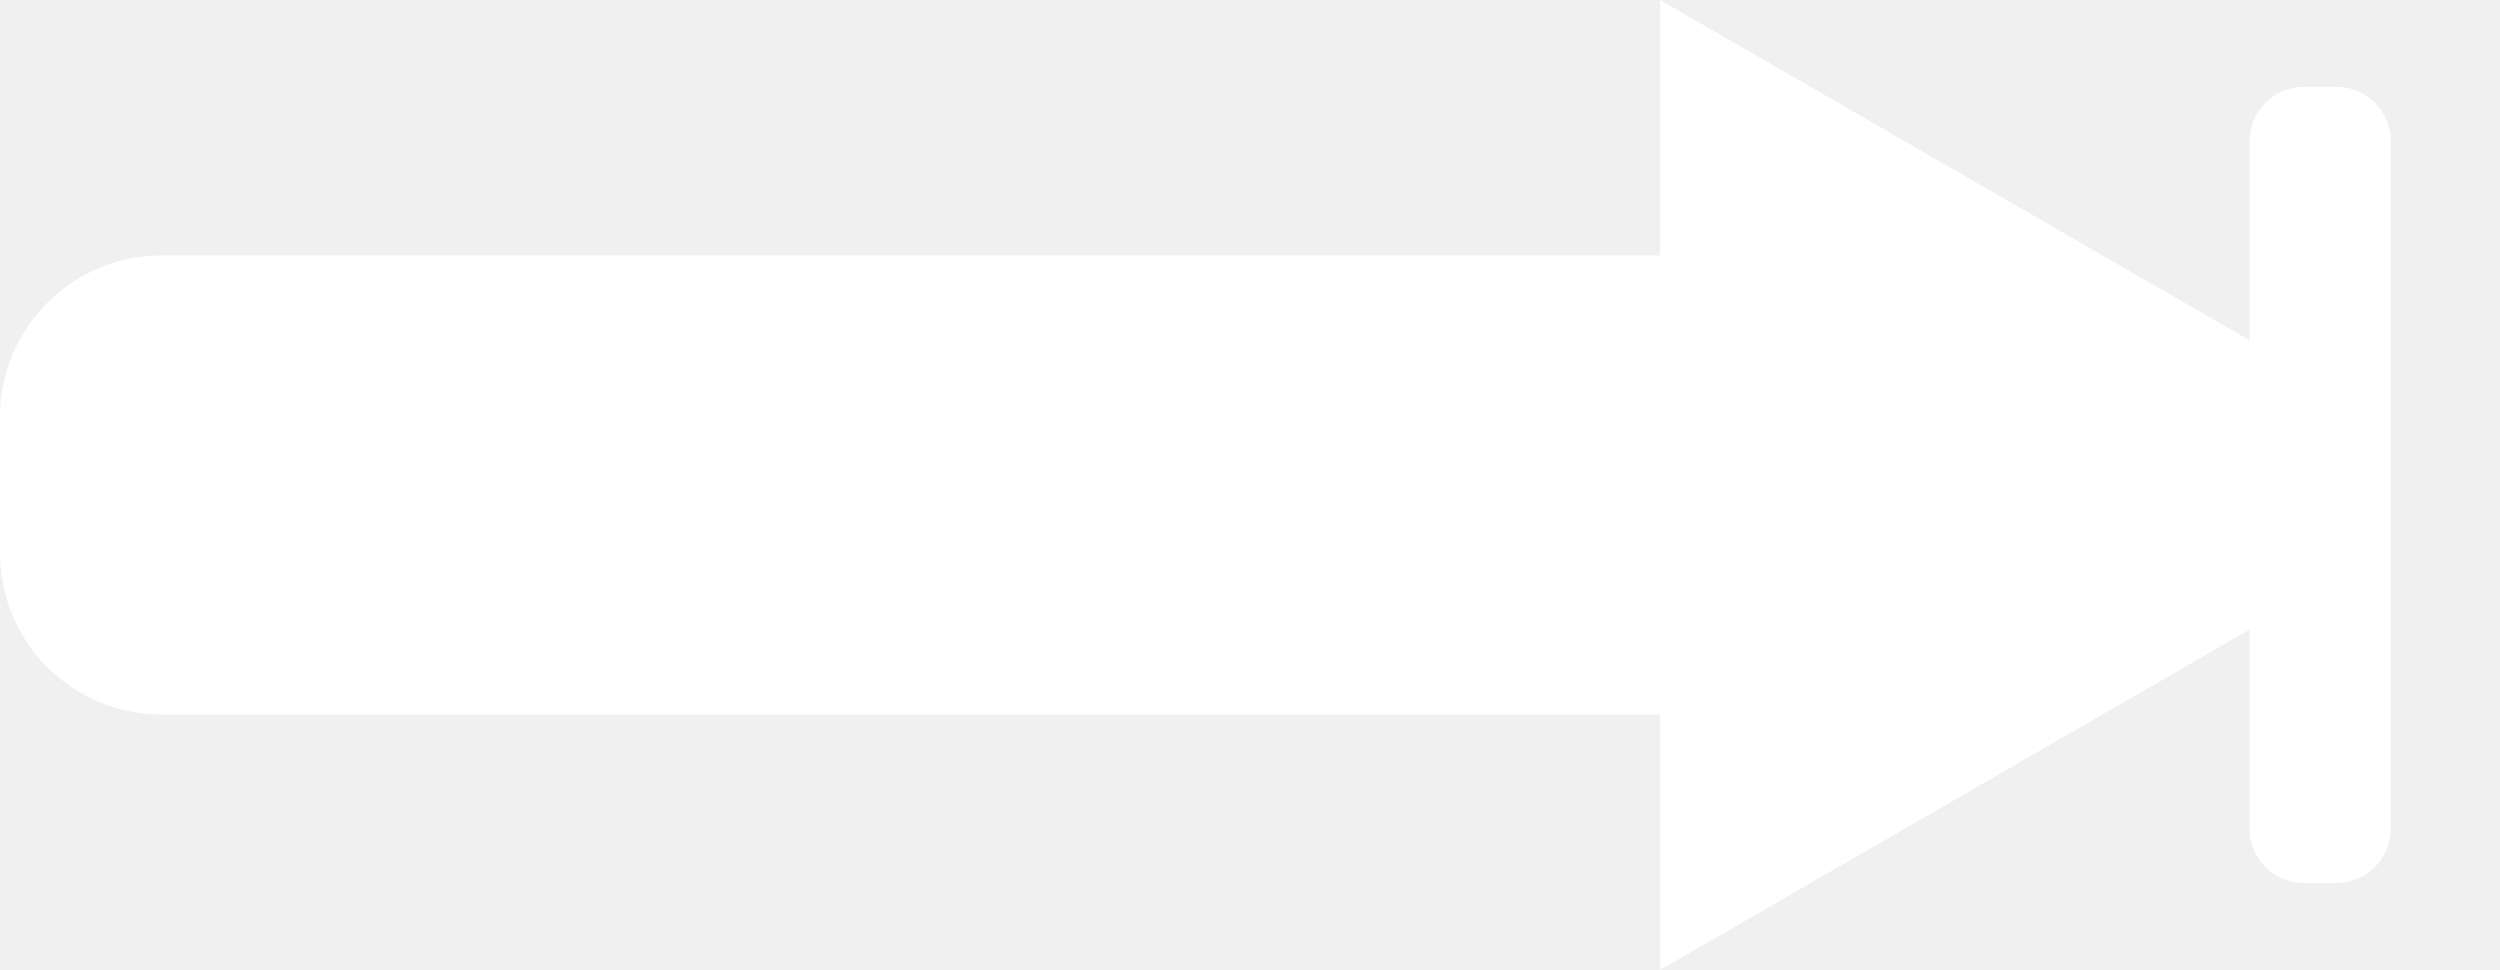
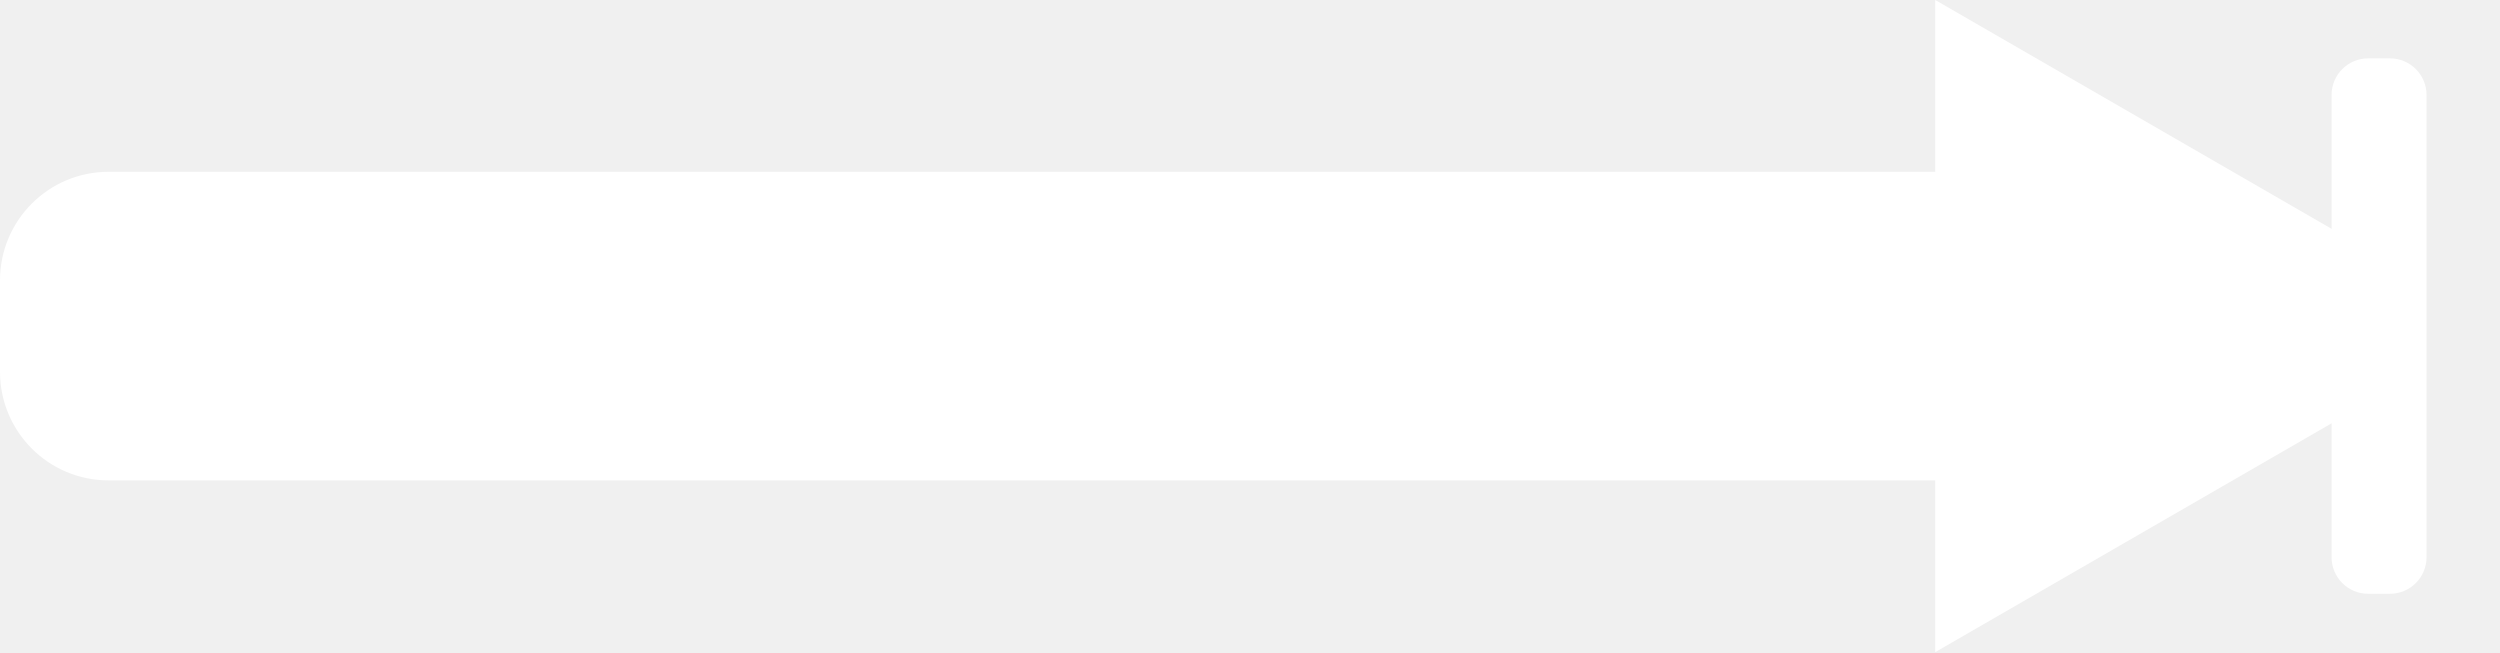
- <svg xmlns="http://www.w3.org/2000/svg" width="220.404" height="85.508" viewBox="0 0 58.315 22.624" version="1.1" id="svg8">
+ <svg xmlns="http://www.w3.org/2000/svg" width="327.799" height="85.508" viewBox="0 0 86.73 22.624" version="1.1" id="svg8">
  <defs id="defs2" />
-   <g id="layer1" transform="translate(-53.33884,-112.4944)">
-     <g id="g888" transform="translate(-3.374968)">
-       <rect style="fill:#ffffff;fill-opacity:1;stroke-width:2.71" id="rect854" width="45.357" height="10.706" x="-102.071" y="-129.16" ry="3.767" transform="scale(-1)" />
-       <path id="path856" style="fill:#ffffff;fill-opacity:1;stroke-width:11.324" d="m 360.703,425.176 v 42.754 42.754 l 37.027,-21.377 24.539,-14.168 V 460.721 l -24.539,-14.168 z m 74.02,42.734 v 0.039 l 0.033,-0.019 z" transform="scale(0.2645833)" />
-       <rect style="fill:#ffffff;fill-opacity:1;stroke-width:3.014" id="rect858" width="3.295" height="18.575" x="109.186" y="114.519" ry="1.27" />
+   <g id="layer1" transform="translate(-24.92412,-112.4944)">
+     <g id="g888" transform="translate(-3.374968)" style="fill:#000000;fill-opacity:1">
+       <g id="g837" style="fill:#ffffff;fill-opacity:1">
+         <rect style="fill:#ffffff;fill-opacity:1;stroke-width:3.456" id="rect854" width="73.772" height="10.706" x="-102.071" y="-129.16" ry="3.767" transform="scale(-1)" />
+         <path id="path856" style="fill:#ffffff;fill-opacity:1;stroke-width:11.324" d="m 360.703,425.176 v 42.754 42.754 l 37.027,-21.377 24.539,-14.168 V 460.721 l -24.539,-14.168 z m 74.02,42.734 v 0.039 l 0.033,-0.019 z" transform="scale(0.2645833)" />
+         <rect style="fill:#ffffff;fill-opacity:1;stroke-width:3.014" id="rect858" width="3.295" height="18.575" x="109.186" y="114.519" ry="1.27" />
+       </g>
    </g>
  </g>
</svg>
